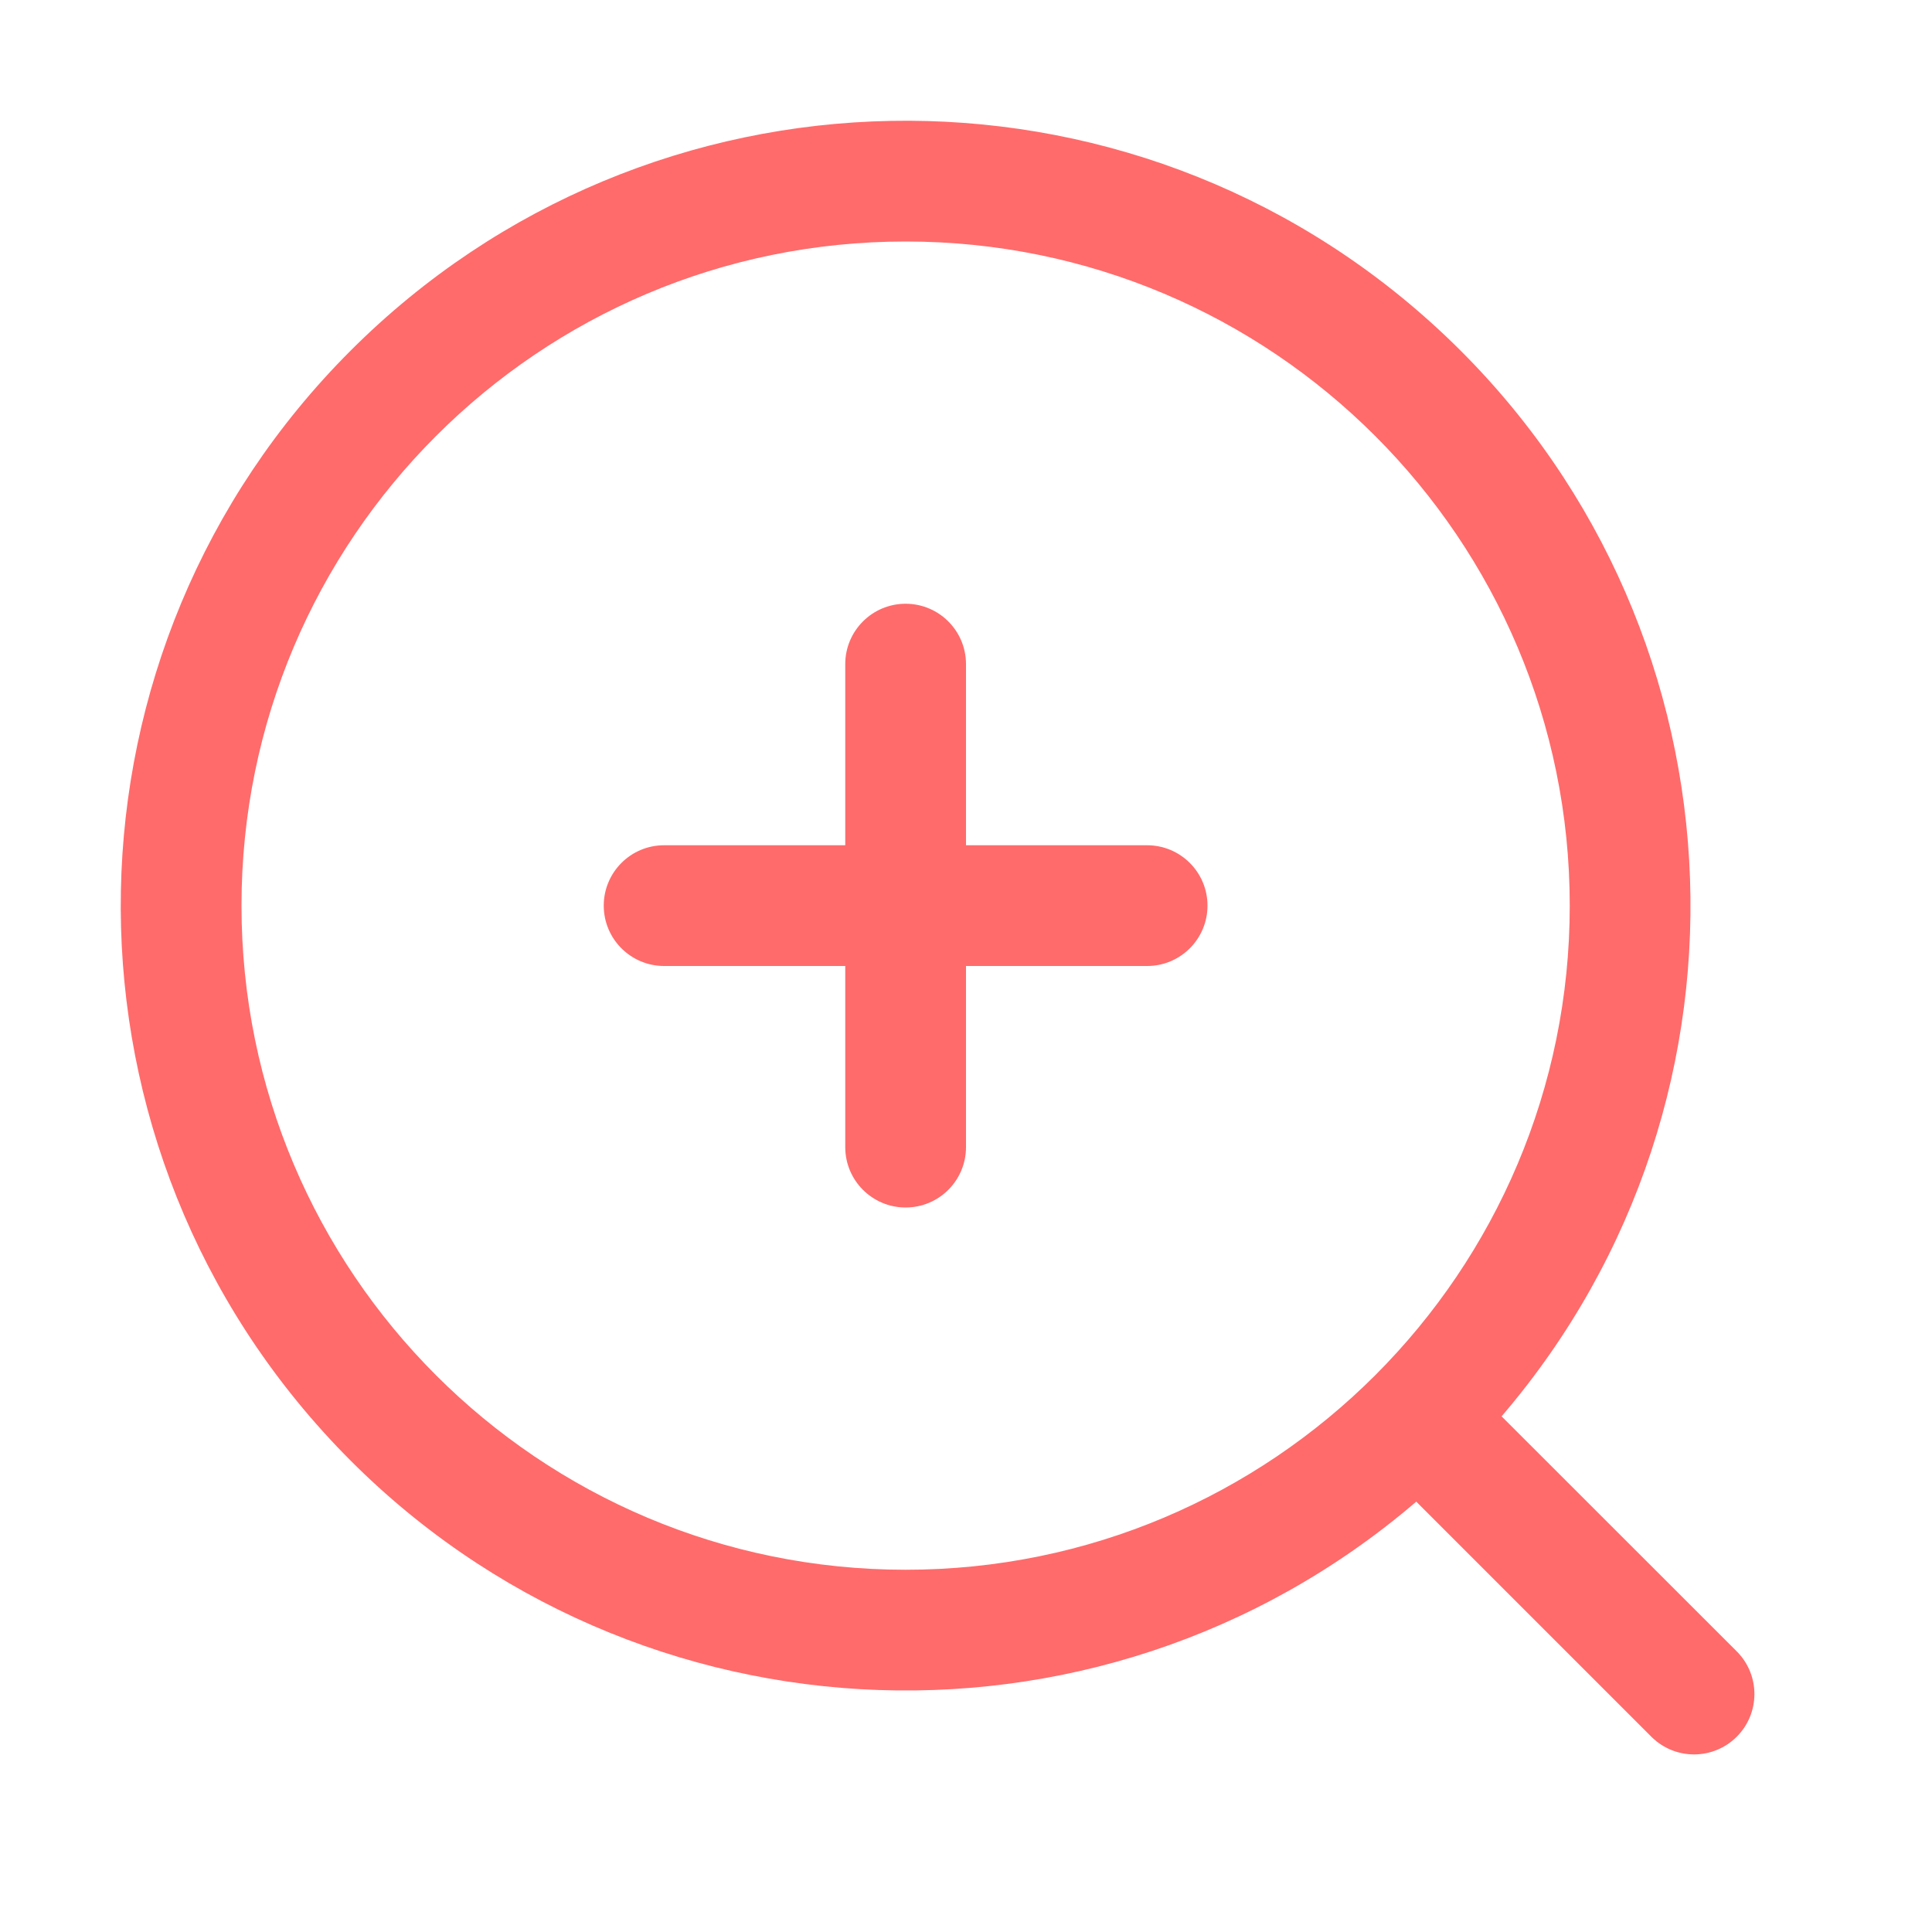
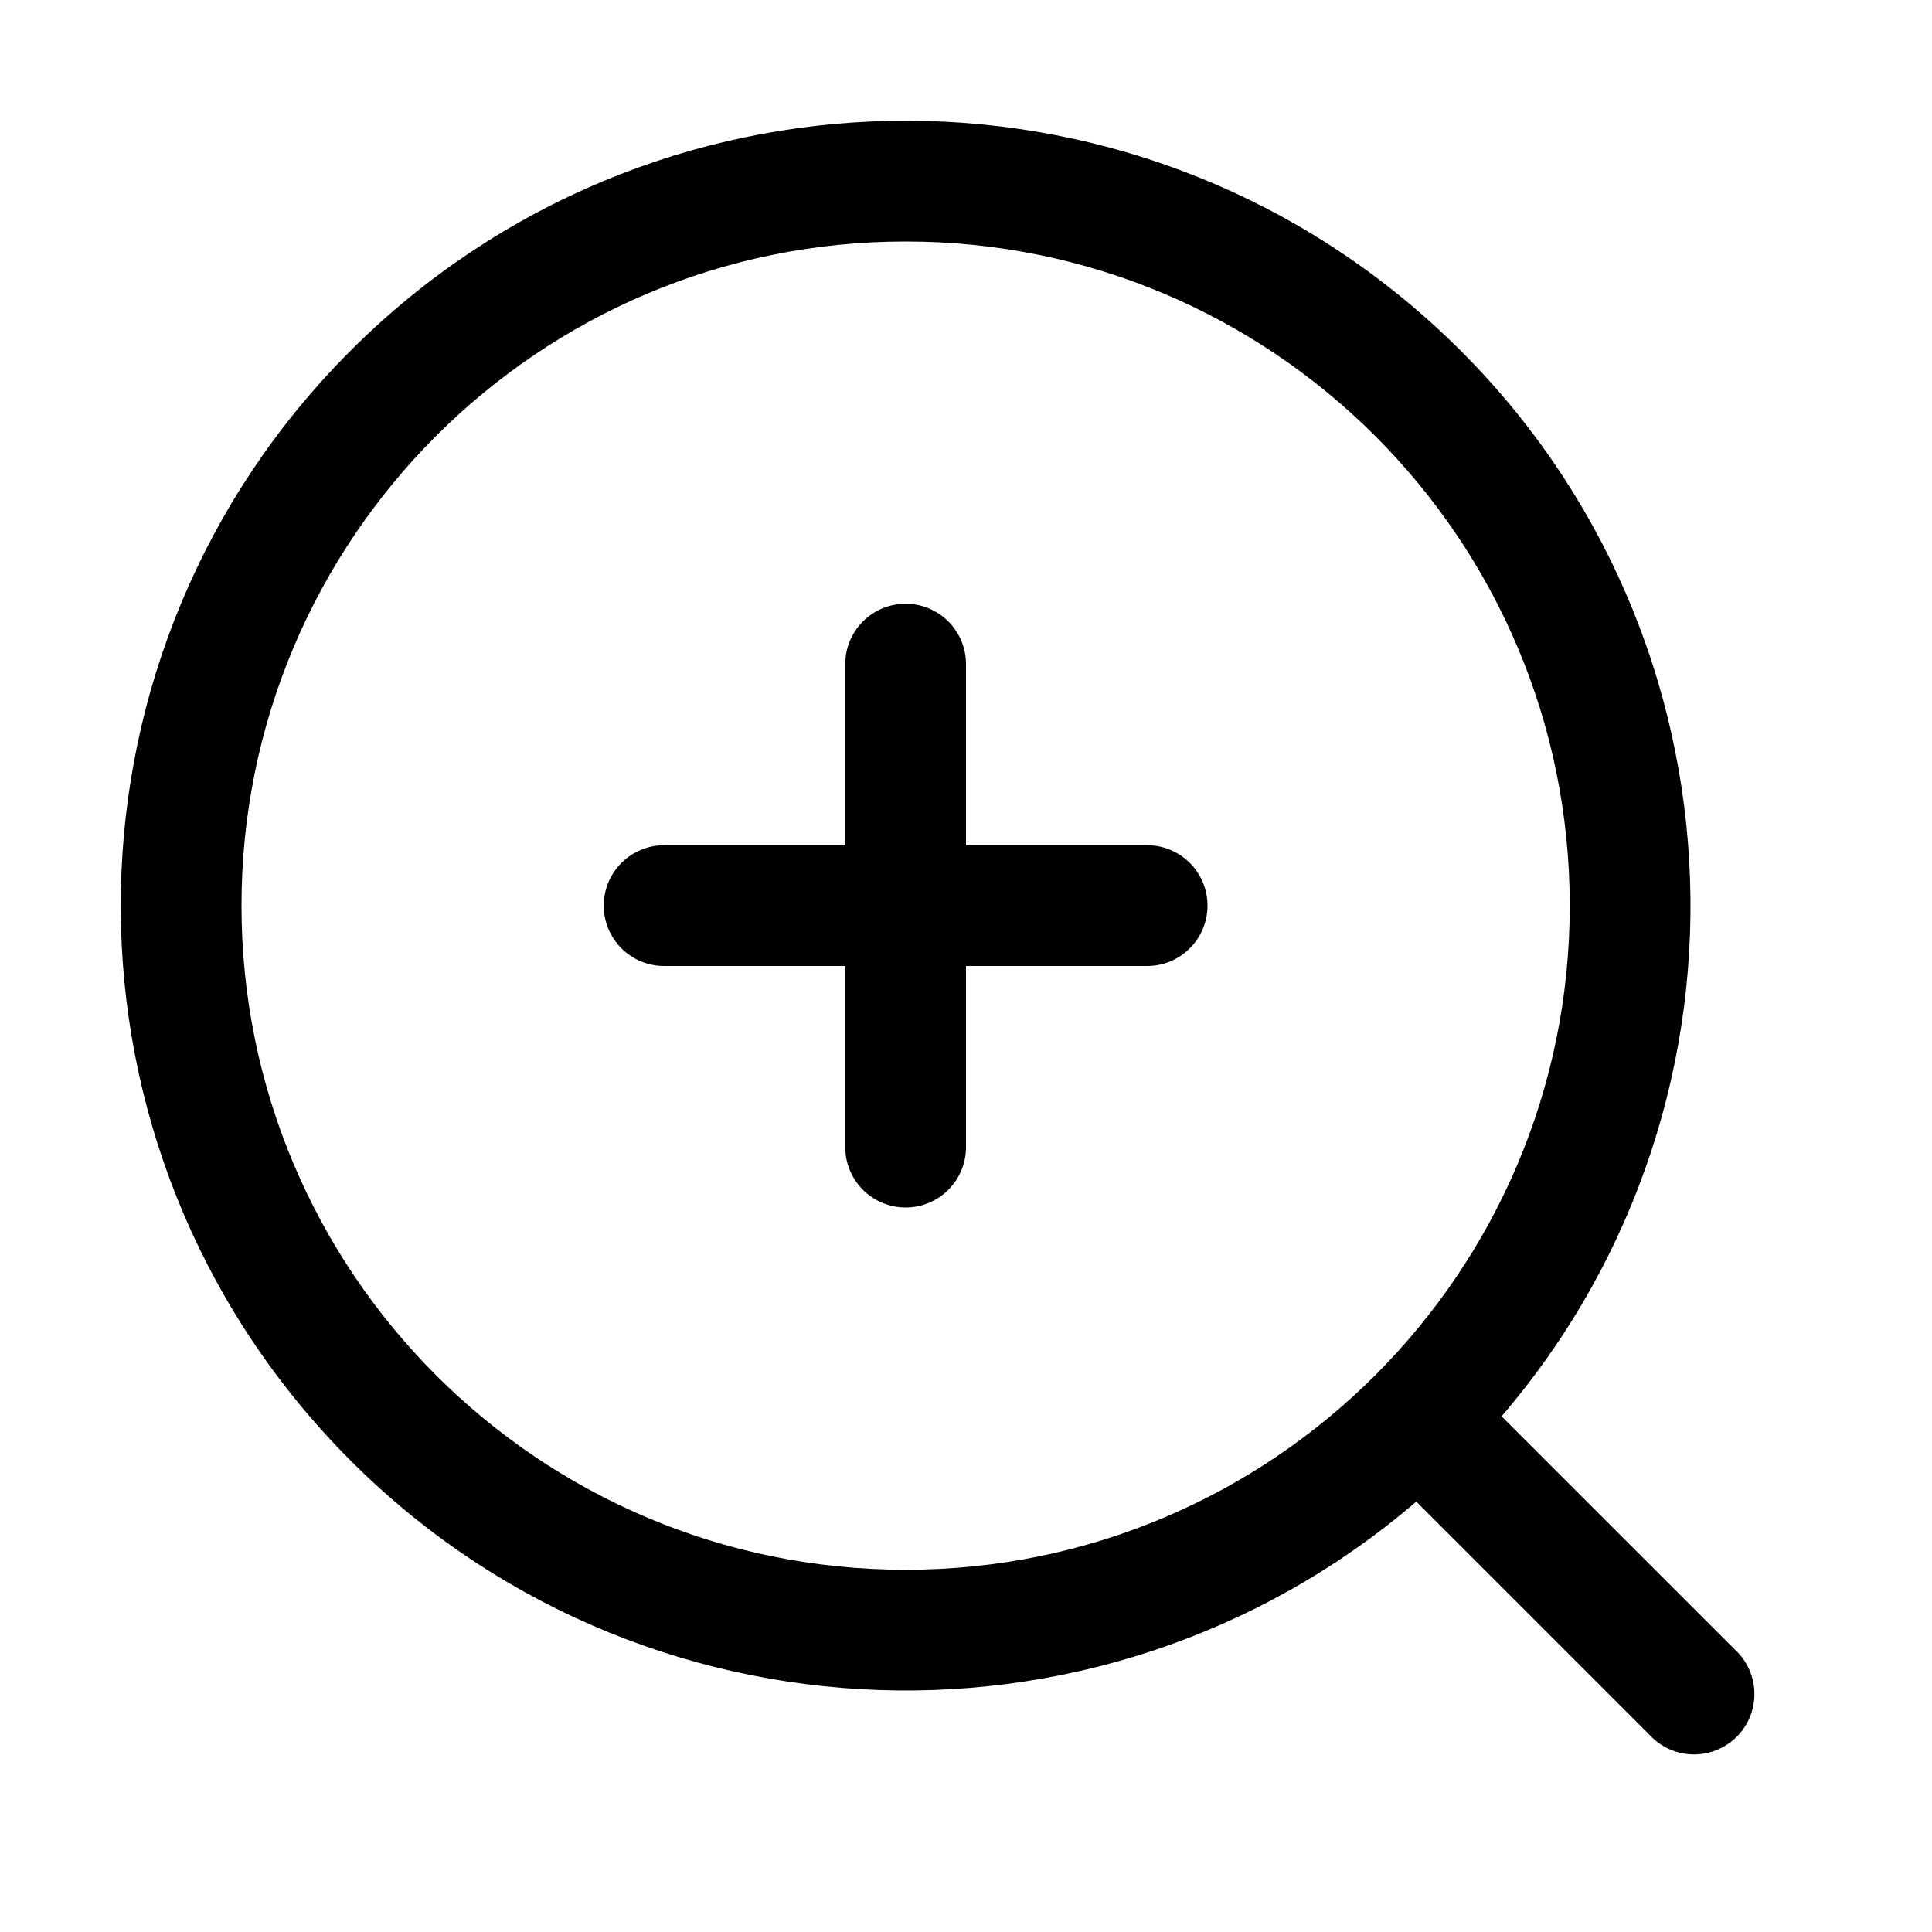
<svg xmlns="http://www.w3.org/2000/svg" viewBox="0 0 1024 1024">
-   <path fill="#ff6b6b" d="m795.904 750.72 124.992 124.928a32 32 0 0 1-45.248 45.248L750.656 795.904a416 416 0 1 1 45.248-45.248zM480 832a352 352 0 1 0 0-704 352 352 0 0 0 0 704m-32-384v-96a32 32 0 0 1 64 0v96h96a32 32 0 0 1 0 64h-96v96a32 32 0 0 1-64 0v-96h-96a32 32 0 0 1 0-64z" />
+   <path fill="#000000" d="m795.904 750.72 124.992 124.928a32 32 0 0 1-45.248 45.248L750.656 795.904a416 416 0 1 1 45.248-45.248zM480 832a352 352 0 1 0 0-704 352 352 0 0 0 0 704m-32-384v-96a32 32 0 0 1 64 0v96h96a32 32 0 0 1 0 64h-96v96a32 32 0 0 1-64 0v-96h-96a32 32 0 0 1 0-64z" />
</svg>
